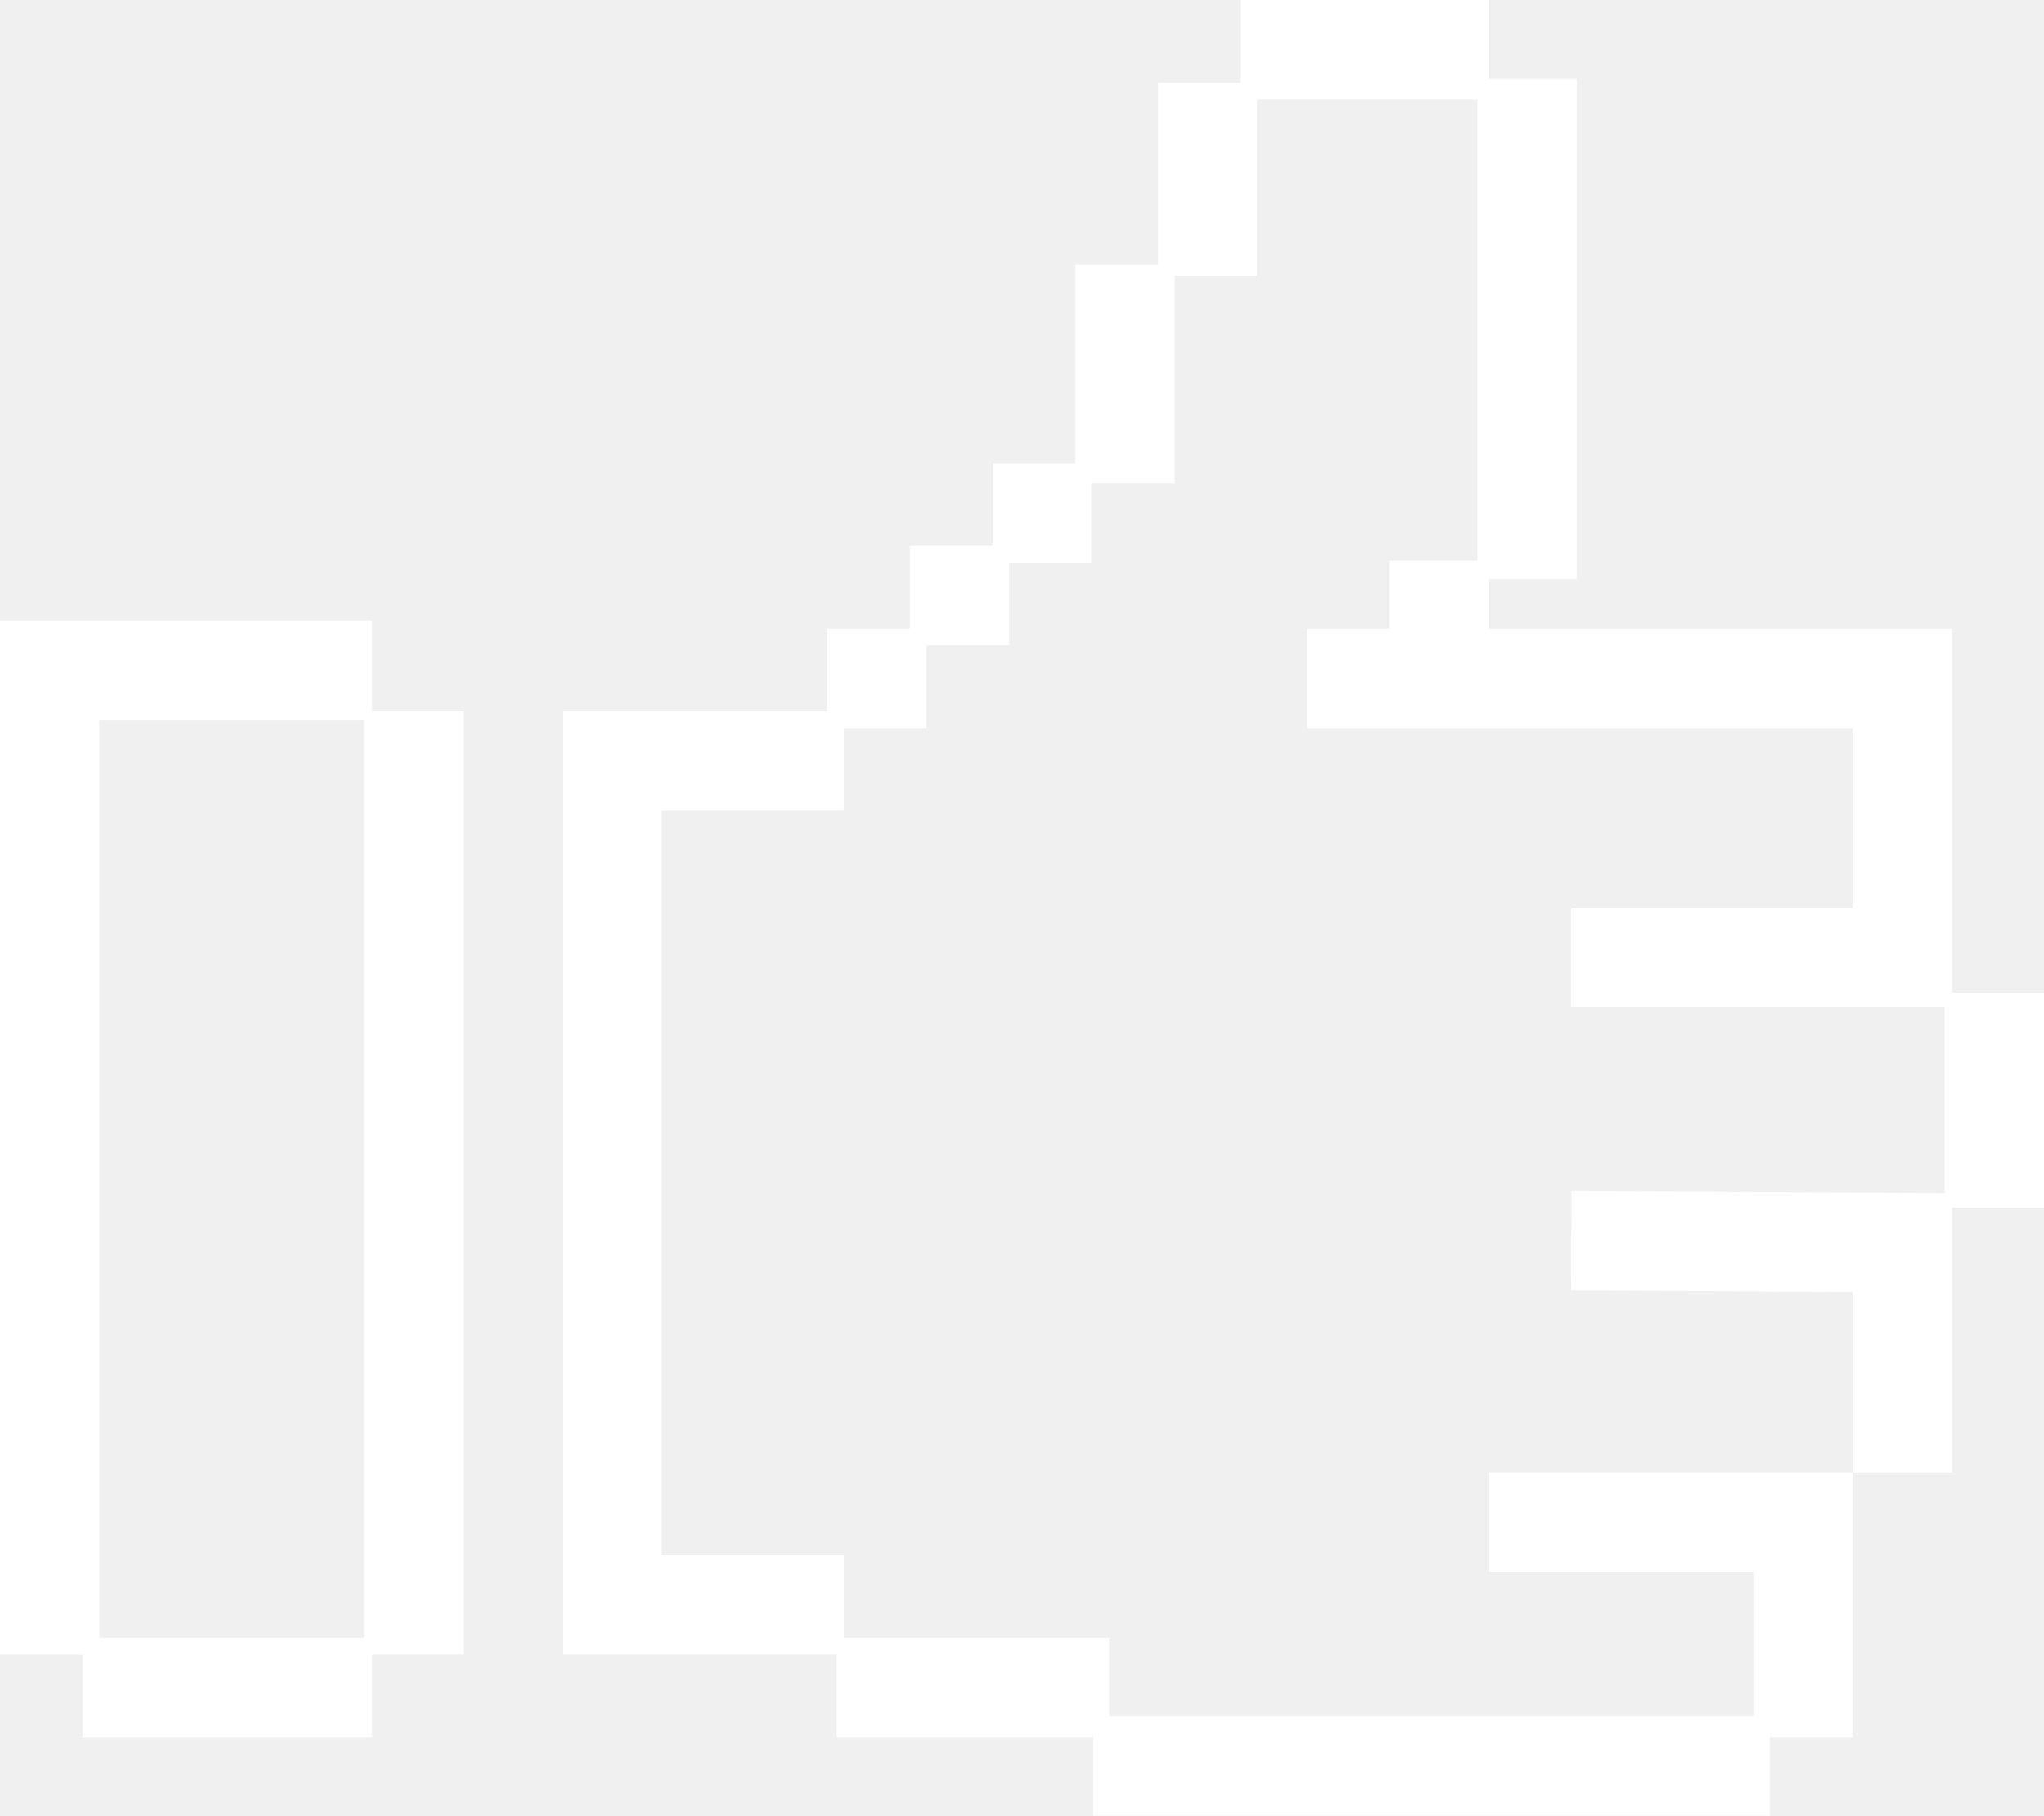
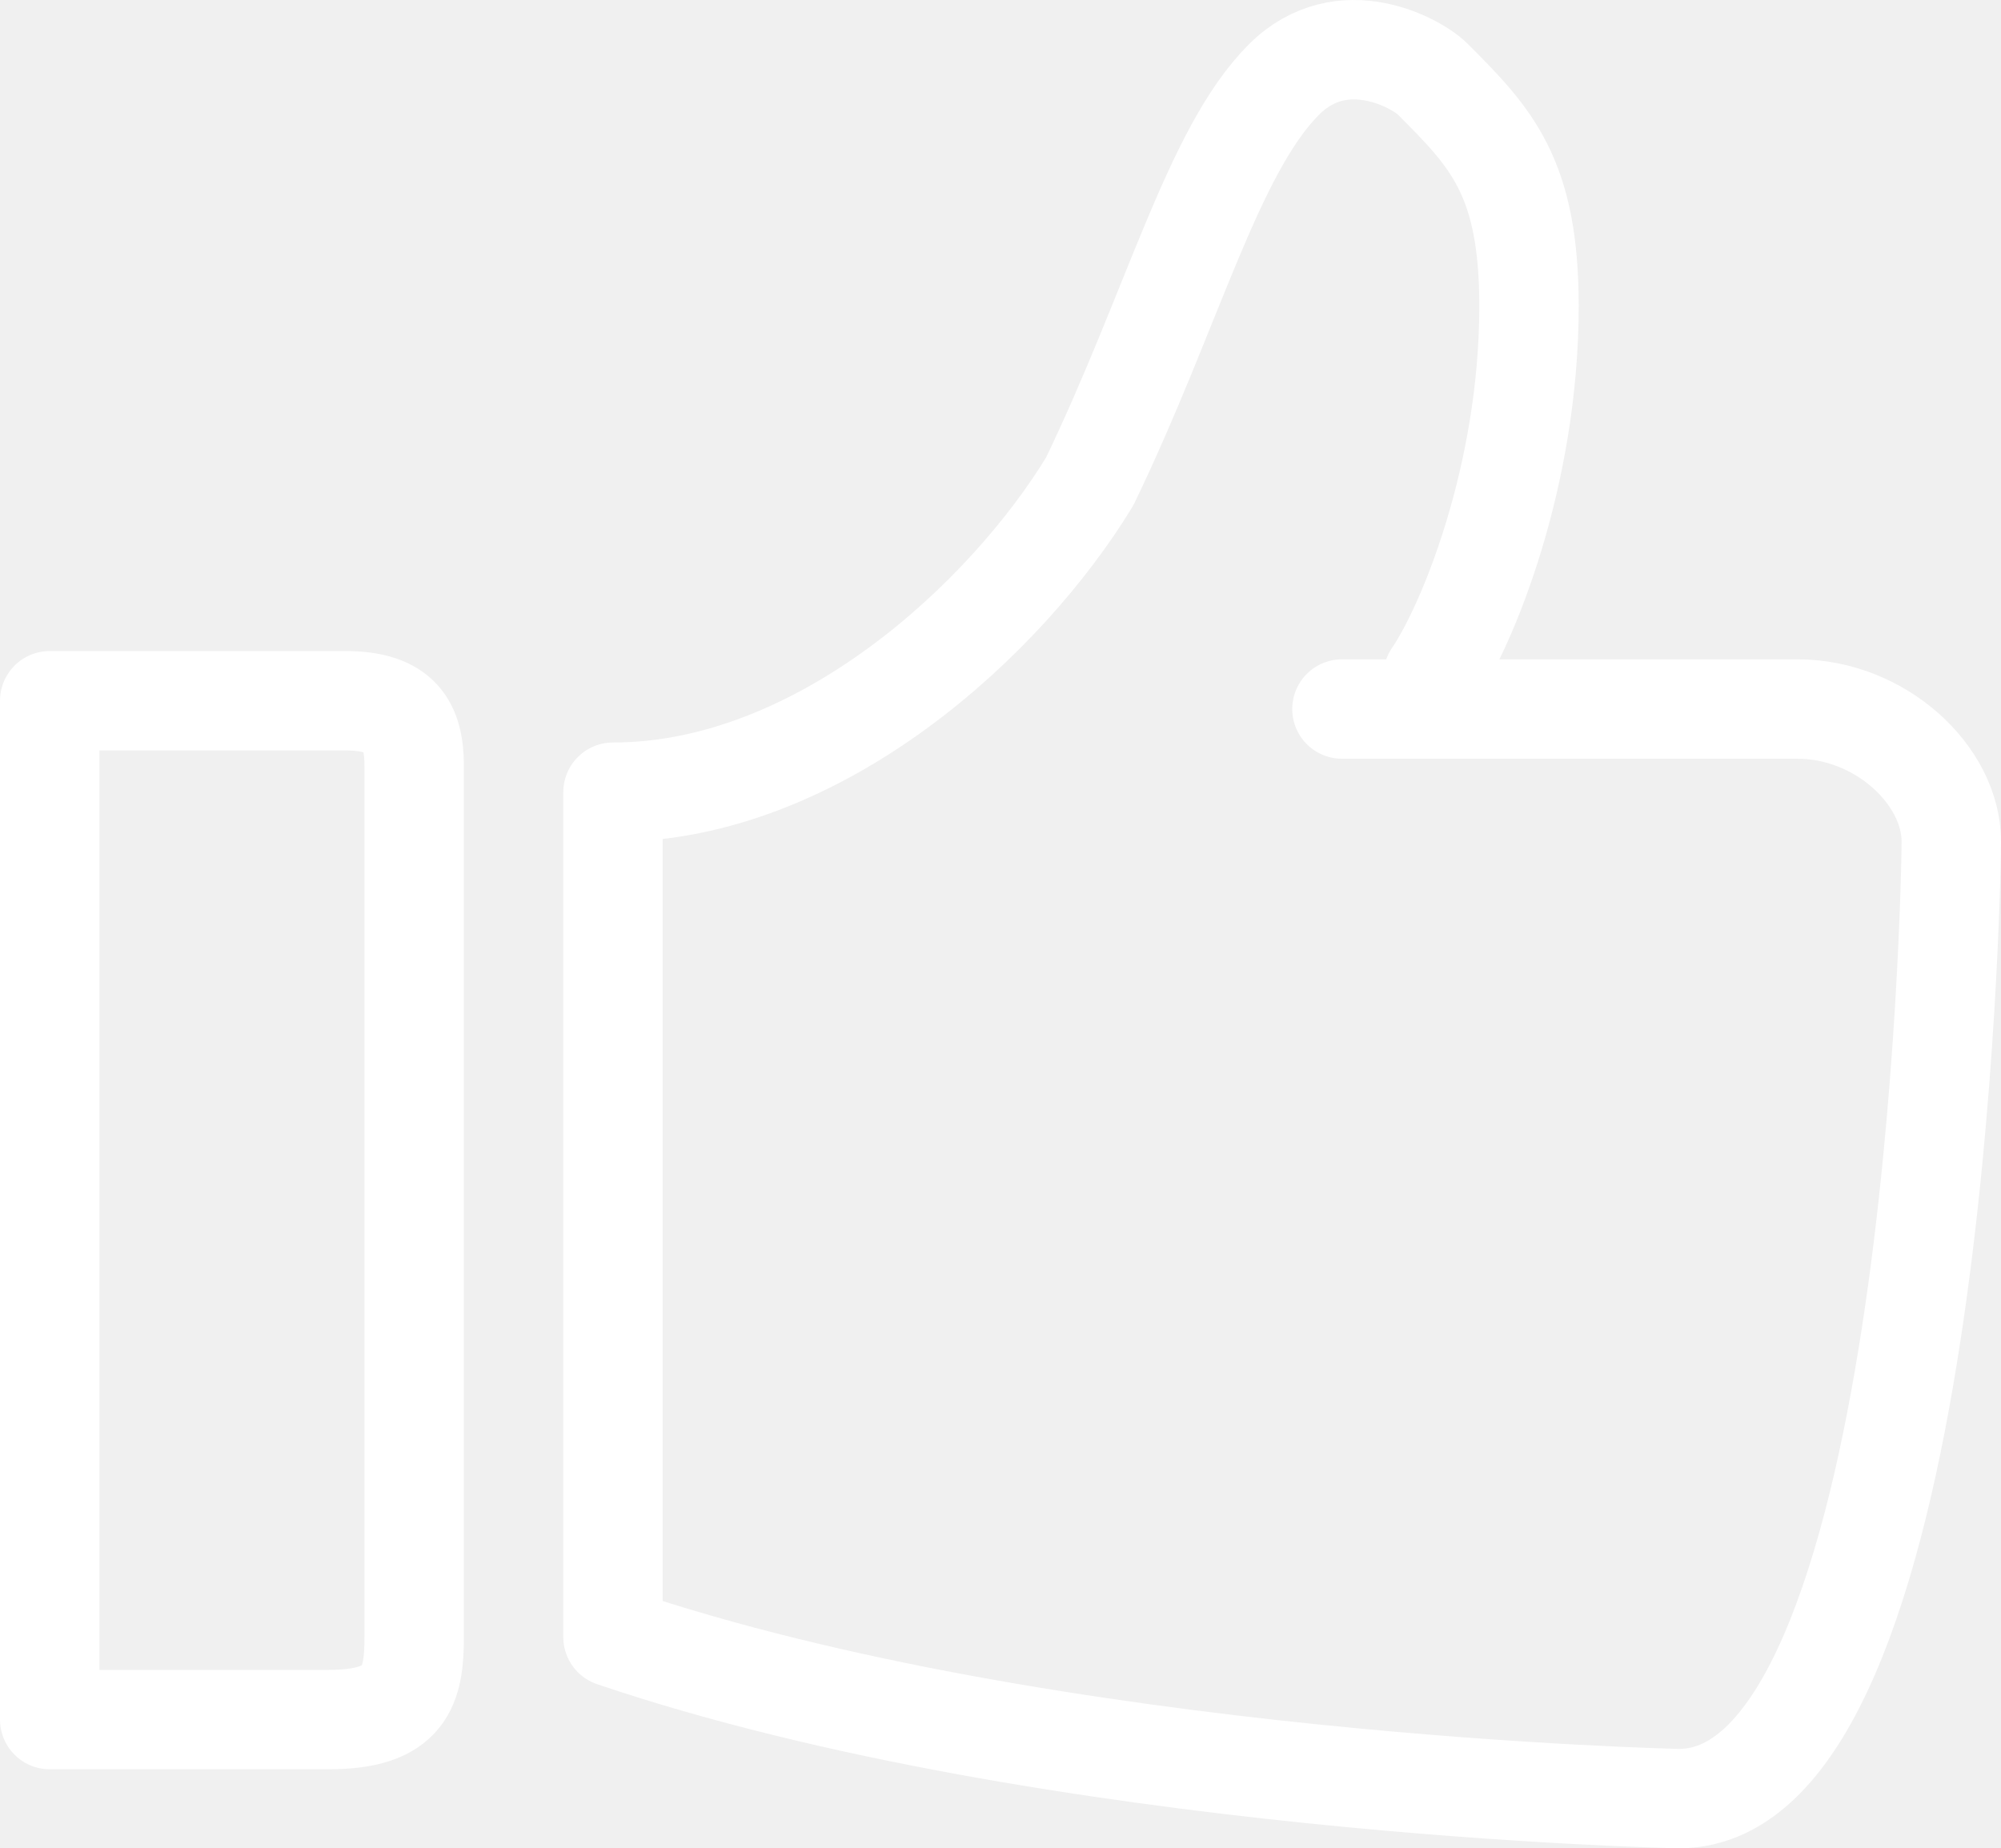
- <svg xmlns="http://www.w3.org/2000/svg" id="a" viewBox="0 0 123.56 109.75">
+ <svg xmlns="http://www.w3.org/2000/svg" id="Initial" viewBox="0 0 120.78 111.55">
  <defs>
-     <style>.b{fill:none;stroke:#fff;stroke-miterlimit:10;stroke-width:6px}</style>
+     <style>.cls-1{fill:none;stroke:#fff;stroke-linecap:round;stroke-linejoin:round;stroke-width:6px}</style>
  </defs>
-   <path d="M22.5 40.5H3V100M5 102h17.5M25 100V43M51 46H37v51h14M50.58 102h16.5M66.08 106.75H107M109 105V92H90M115 89V75.11L95 75M120.56 73V60M95 57.89h20V41H79M87 33.89v7.61M92.33 35V4.78M90 3H75M73 16.67V5M68 16v13.22M53 38v6M58 33v6M63 28v6" class="b" />
+   <g id="thumbs_up" data-name="thumbs up">
+     <path d="M3 42.3v61.5h16.84c4.66 0 5.16-2 5.16-5V46.23c0-2.45-.83-3.93-4.16-3.93ZM81 42.8h27.5c5 0 9.28 4 9.28 8 0 2.42-1 57.77-16.44 57.77 0 0-37.84-.77-64.34-9.75v-51c12.5 0 23.78-10.53 28.78-18.77C70.78 18.68 73.2 9.1 77.5 4.8c3.54-3.53 8.1-.94 9 0 3.51 3.51 5.79 5.88 5.79 13.67 0 10.31-3.75 19.35-5.79 22.33" class="cls-1" />
+   </g>
</svg>
